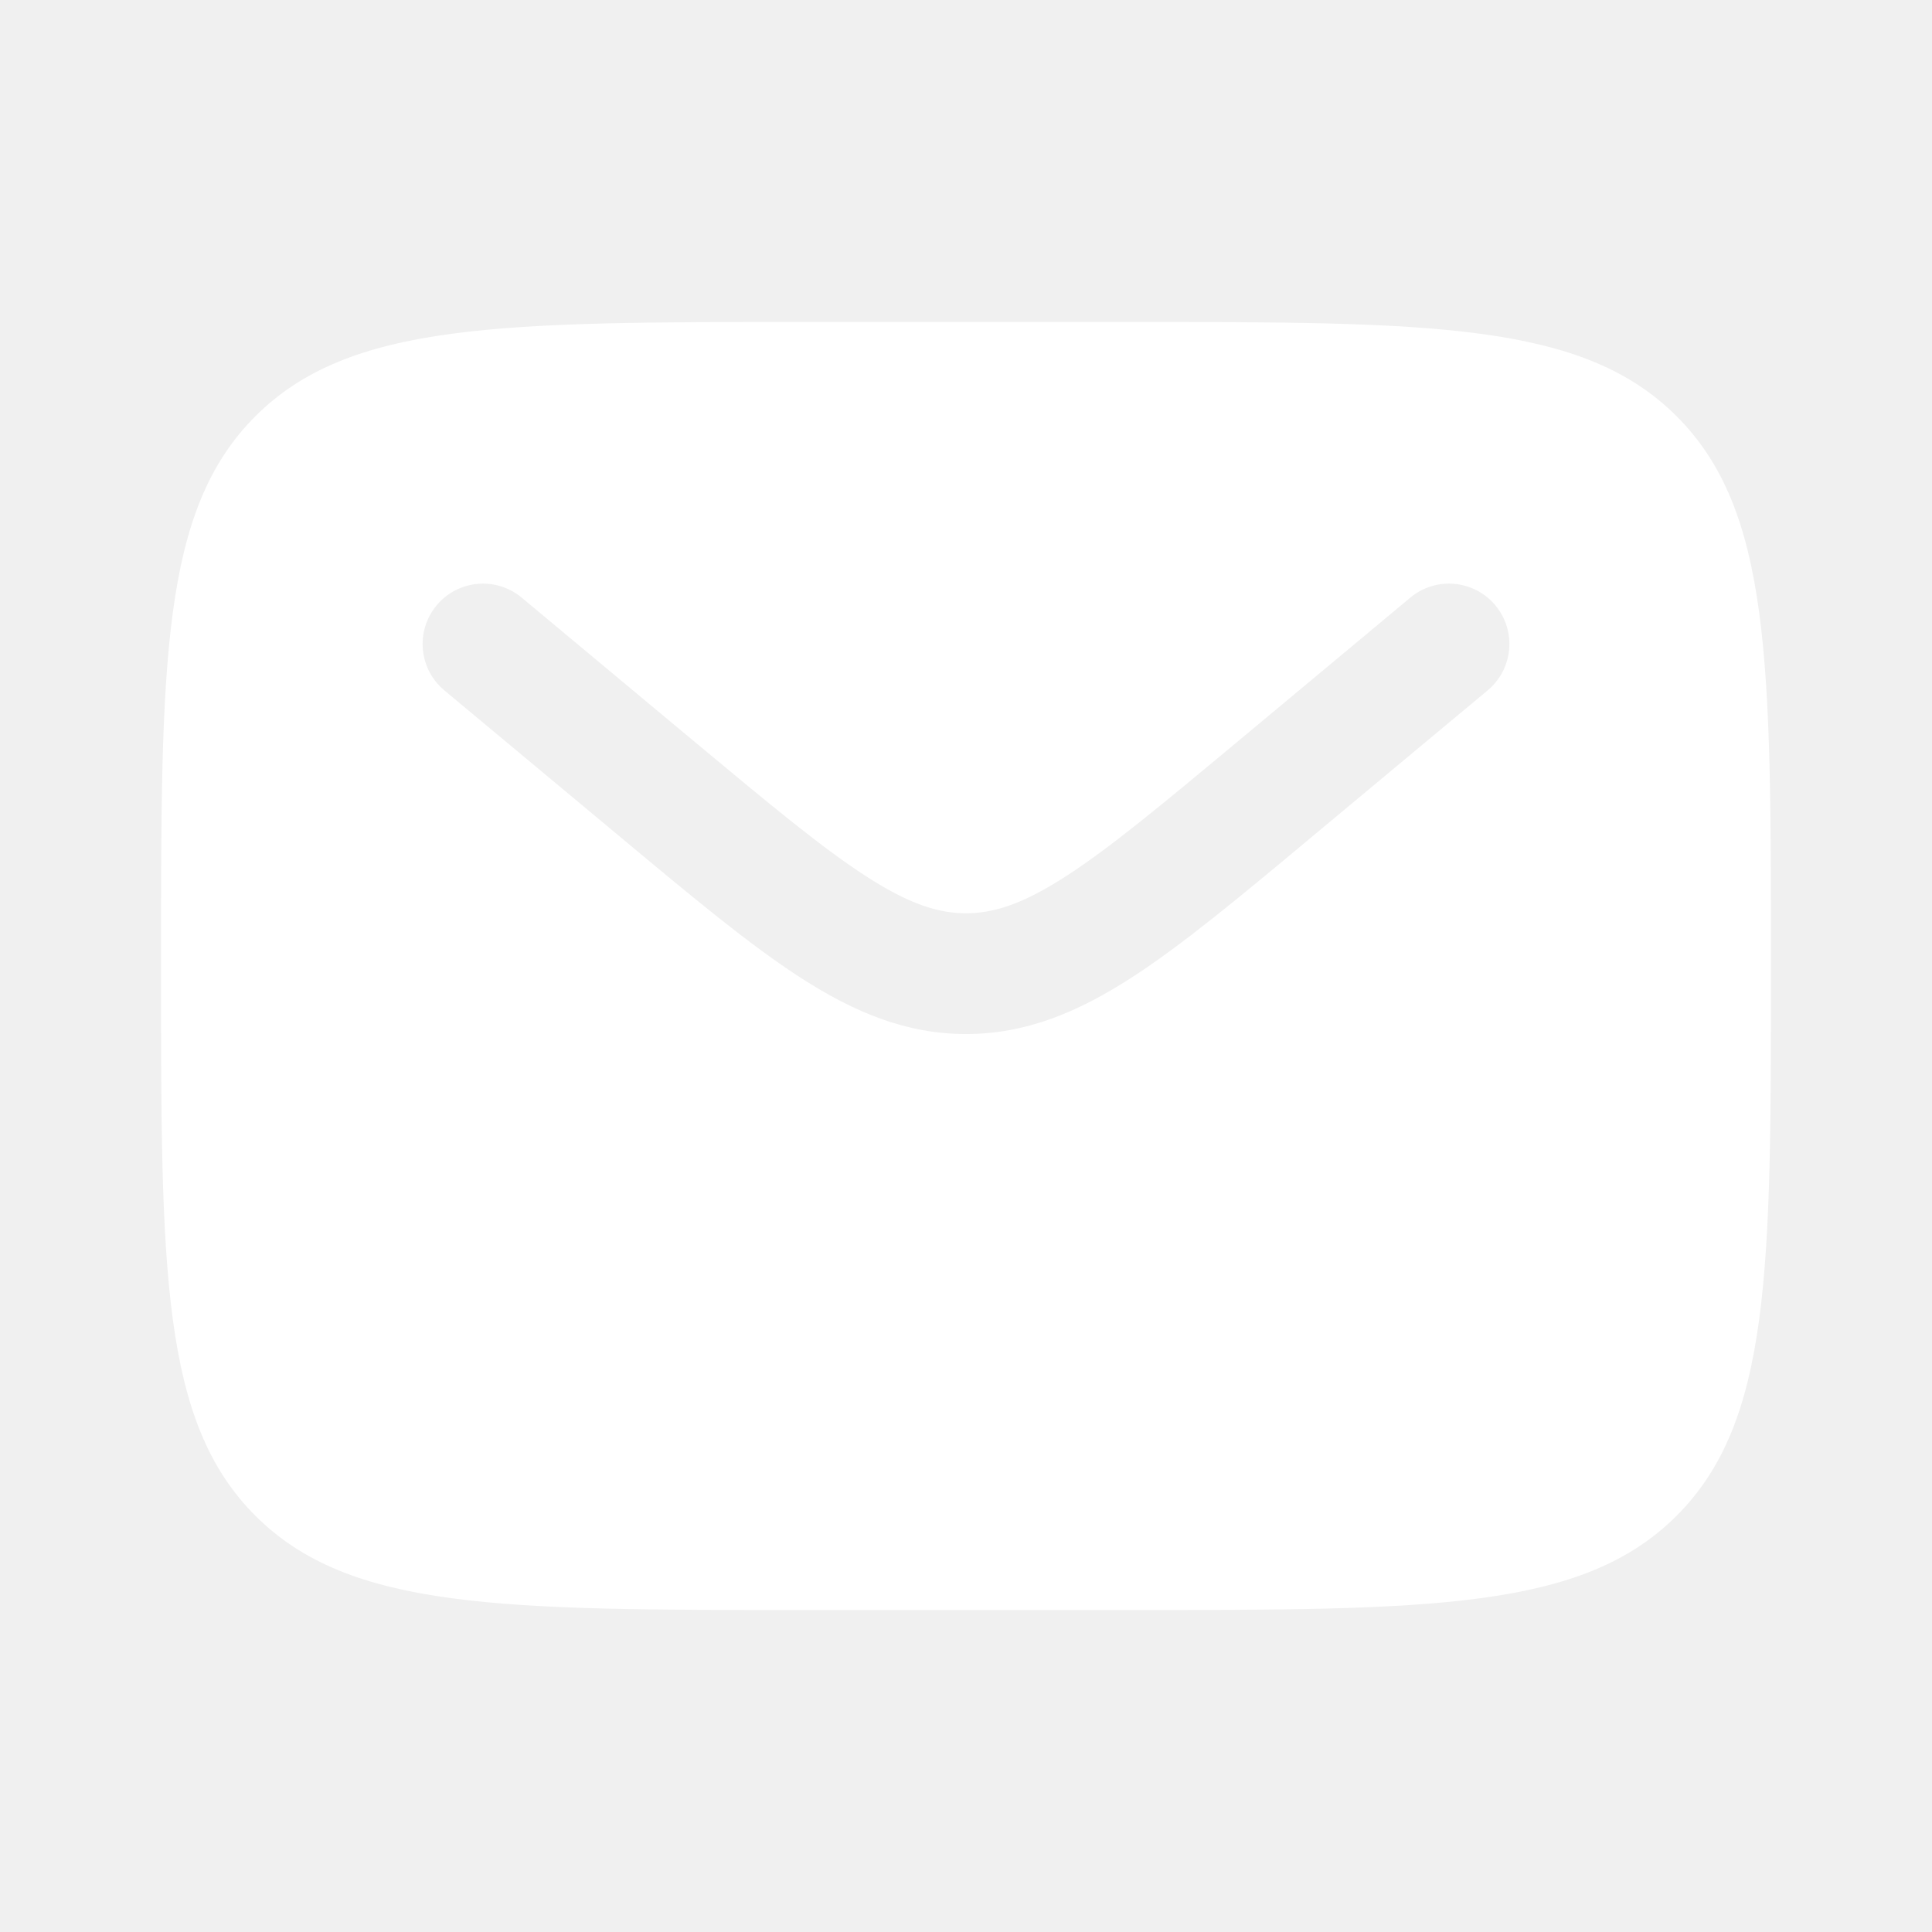
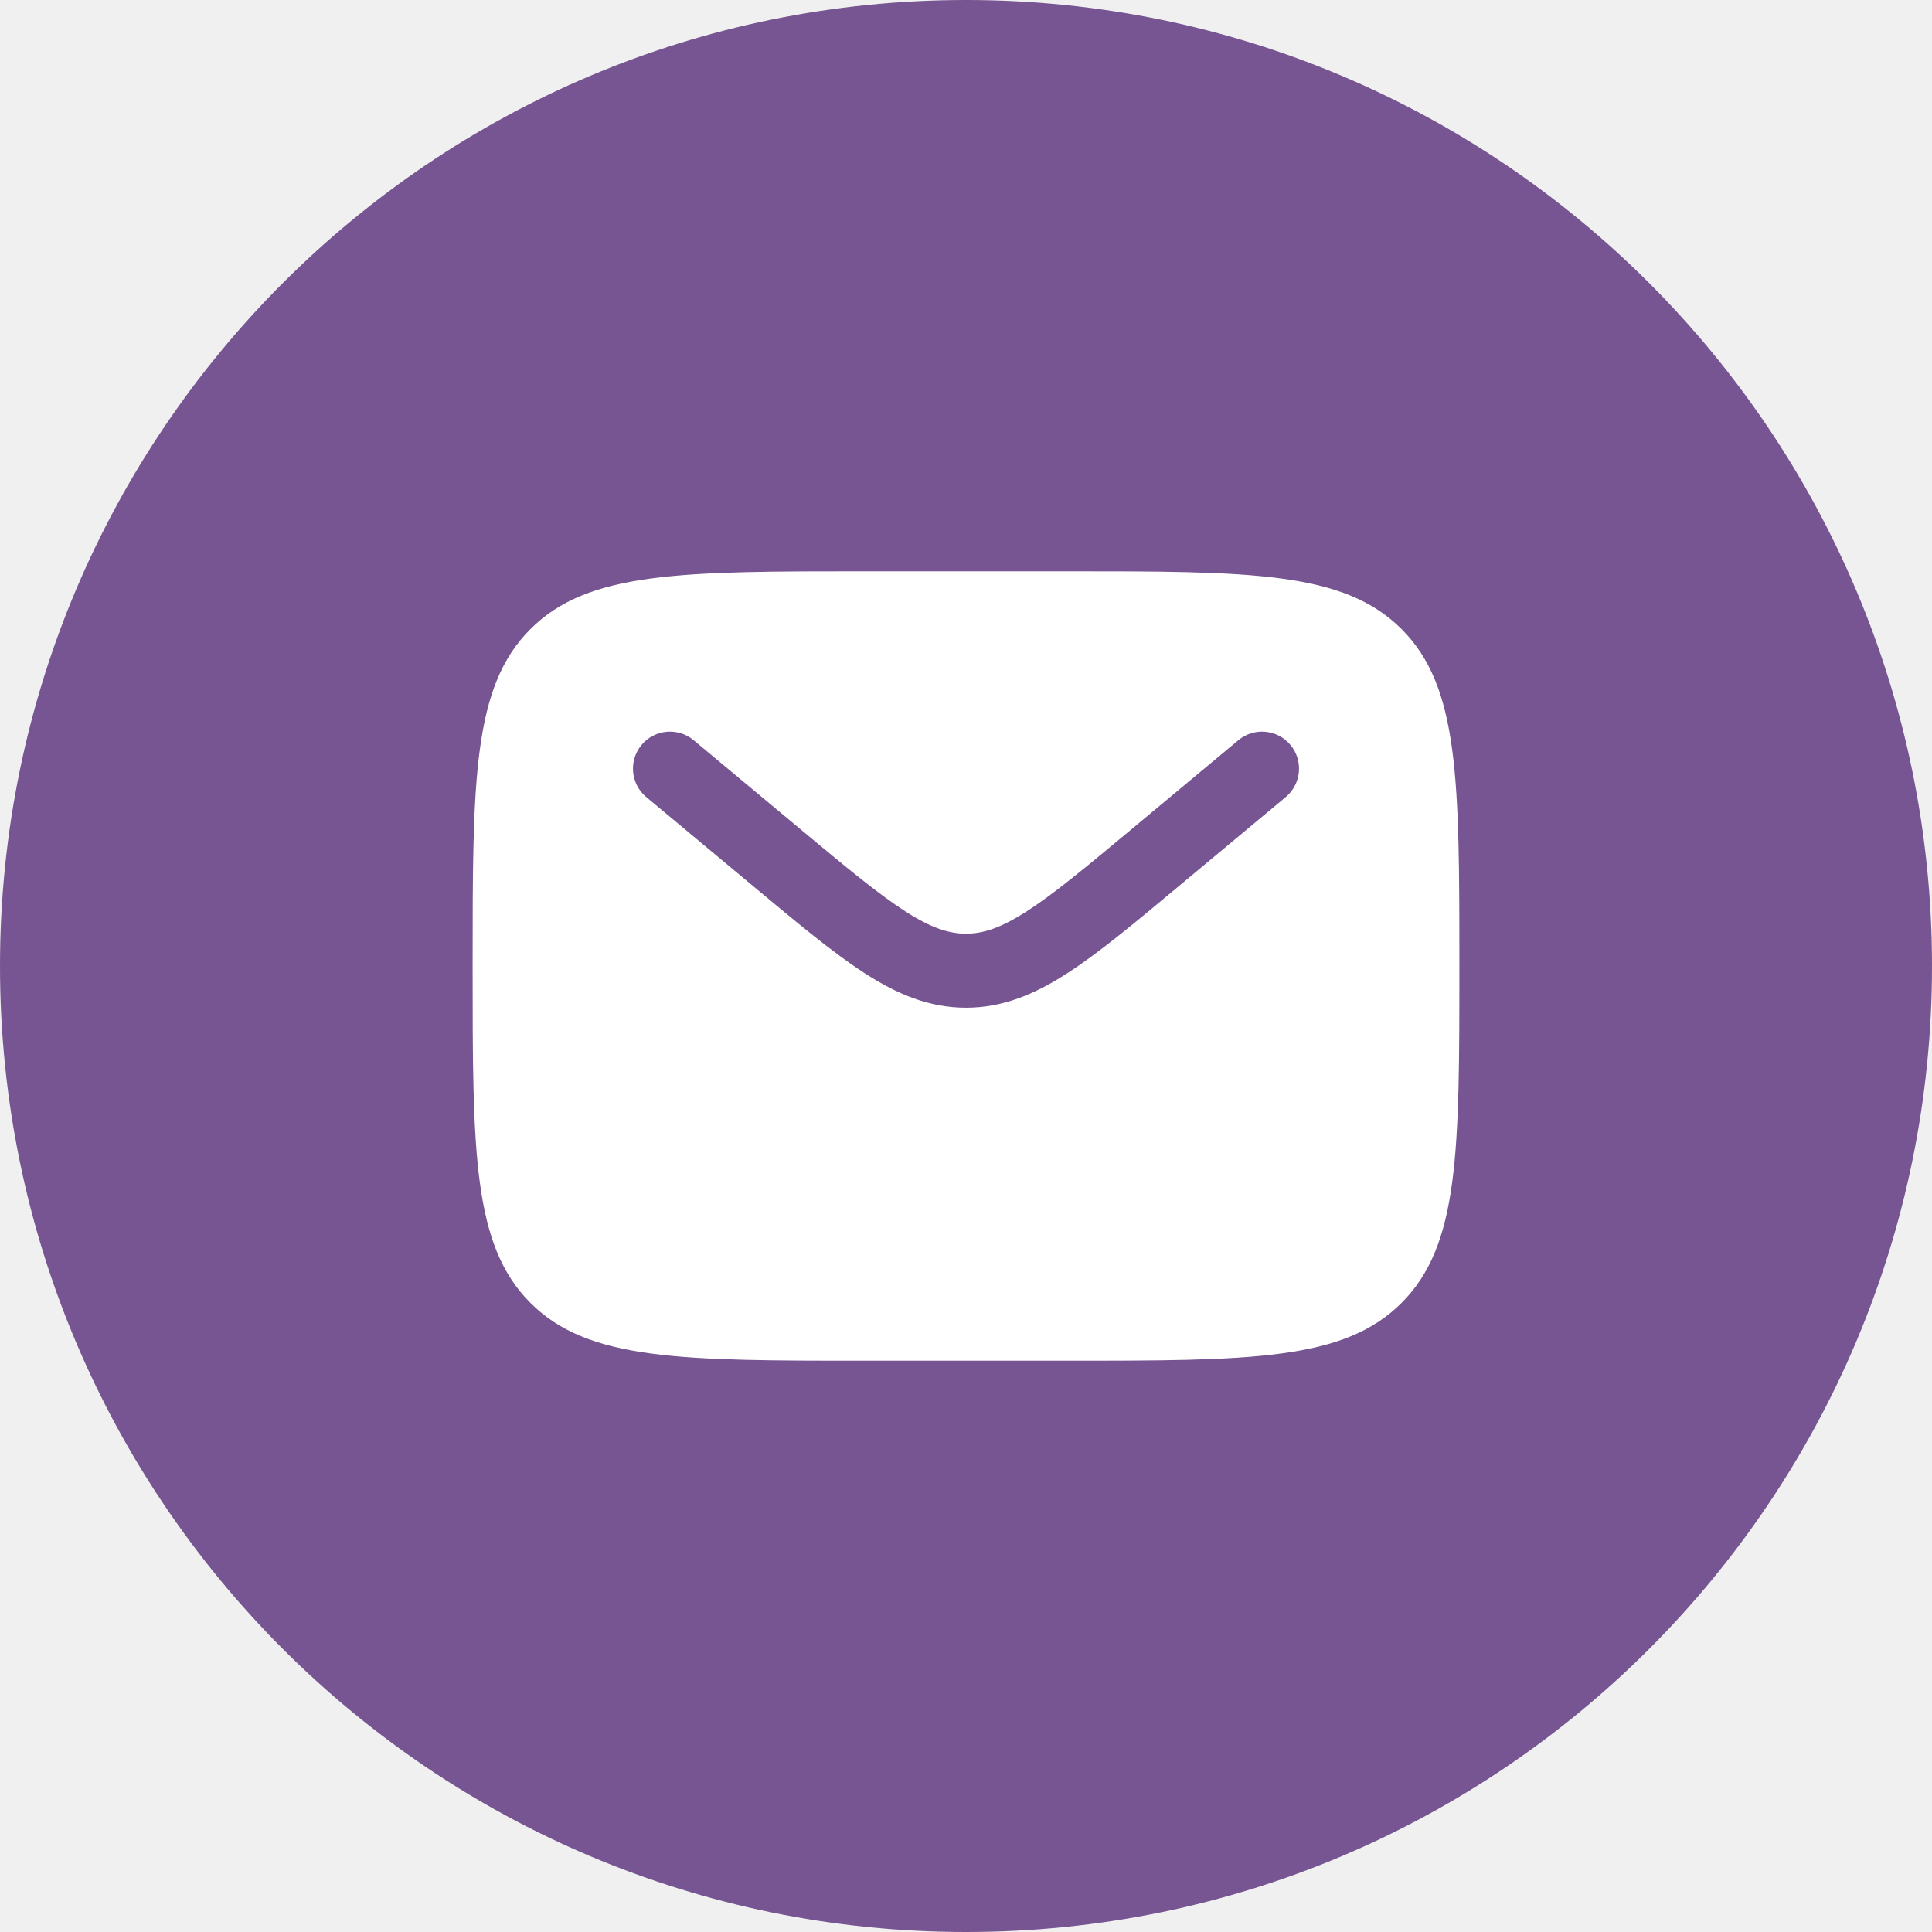
- <svg xmlns="http://www.w3.org/2000/svg" preserveAspectRatio="none" overflow="visible" style="display: block;" width="38" height="38" viewBox="0 0 38 38" fill="none">
-   <g id="Frame">
+ <svg xmlns="http://www.w3.org/2000/svg" preserveAspectRatio="none" overflow="visible" style="display: block;" width="62" height="62" viewBox="0 0 62 62" fill="none">
+   <rect width="62" height="62" rx="31" fill="#765592" />
+   <g id="Frame" transform="translate(12 12)">
    <path id="Vector" fill-rule="evenodd" clip-rule="evenodd" d="M5.022 8.188C3.167 10.043 3.167 13.029 3.167 19C3.167 24.971 3.167 27.957 5.022 29.812C6.877 31.667 9.862 31.667 15.833 31.667H22.167C28.138 31.667 31.123 31.667 32.978 29.812C34.833 27.957 34.833 24.971 34.833 19C34.833 13.029 34.833 10.043 32.978 8.188C31.123 6.333 28.138 6.333 22.167 6.333H15.833C9.862 6.333 6.877 6.333 5.022 8.188ZM29.412 11.906C29.832 12.41 29.764 13.159 29.26 13.579L25.782 16.477C24.379 17.647 23.242 18.595 22.238 19.24C21.192 19.913 20.173 20.338 19 20.338C17.827 20.338 16.808 19.913 15.762 19.24C14.758 18.595 13.621 17.647 12.218 16.477L8.74 13.579C8.236 13.159 8.168 12.41 8.588 11.906C9.008 11.403 9.756 11.335 10.26 11.754L13.678 14.603C15.156 15.834 16.181 16.686 17.047 17.243C17.885 17.782 18.454 17.963 19 17.963C19.546 17.963 20.115 17.782 20.953 17.243C21.819 16.686 22.844 15.834 24.322 14.603L27.74 11.754C28.244 11.335 28.992 11.403 29.412 11.906Z" fill="white" />
  </g>
</svg>
